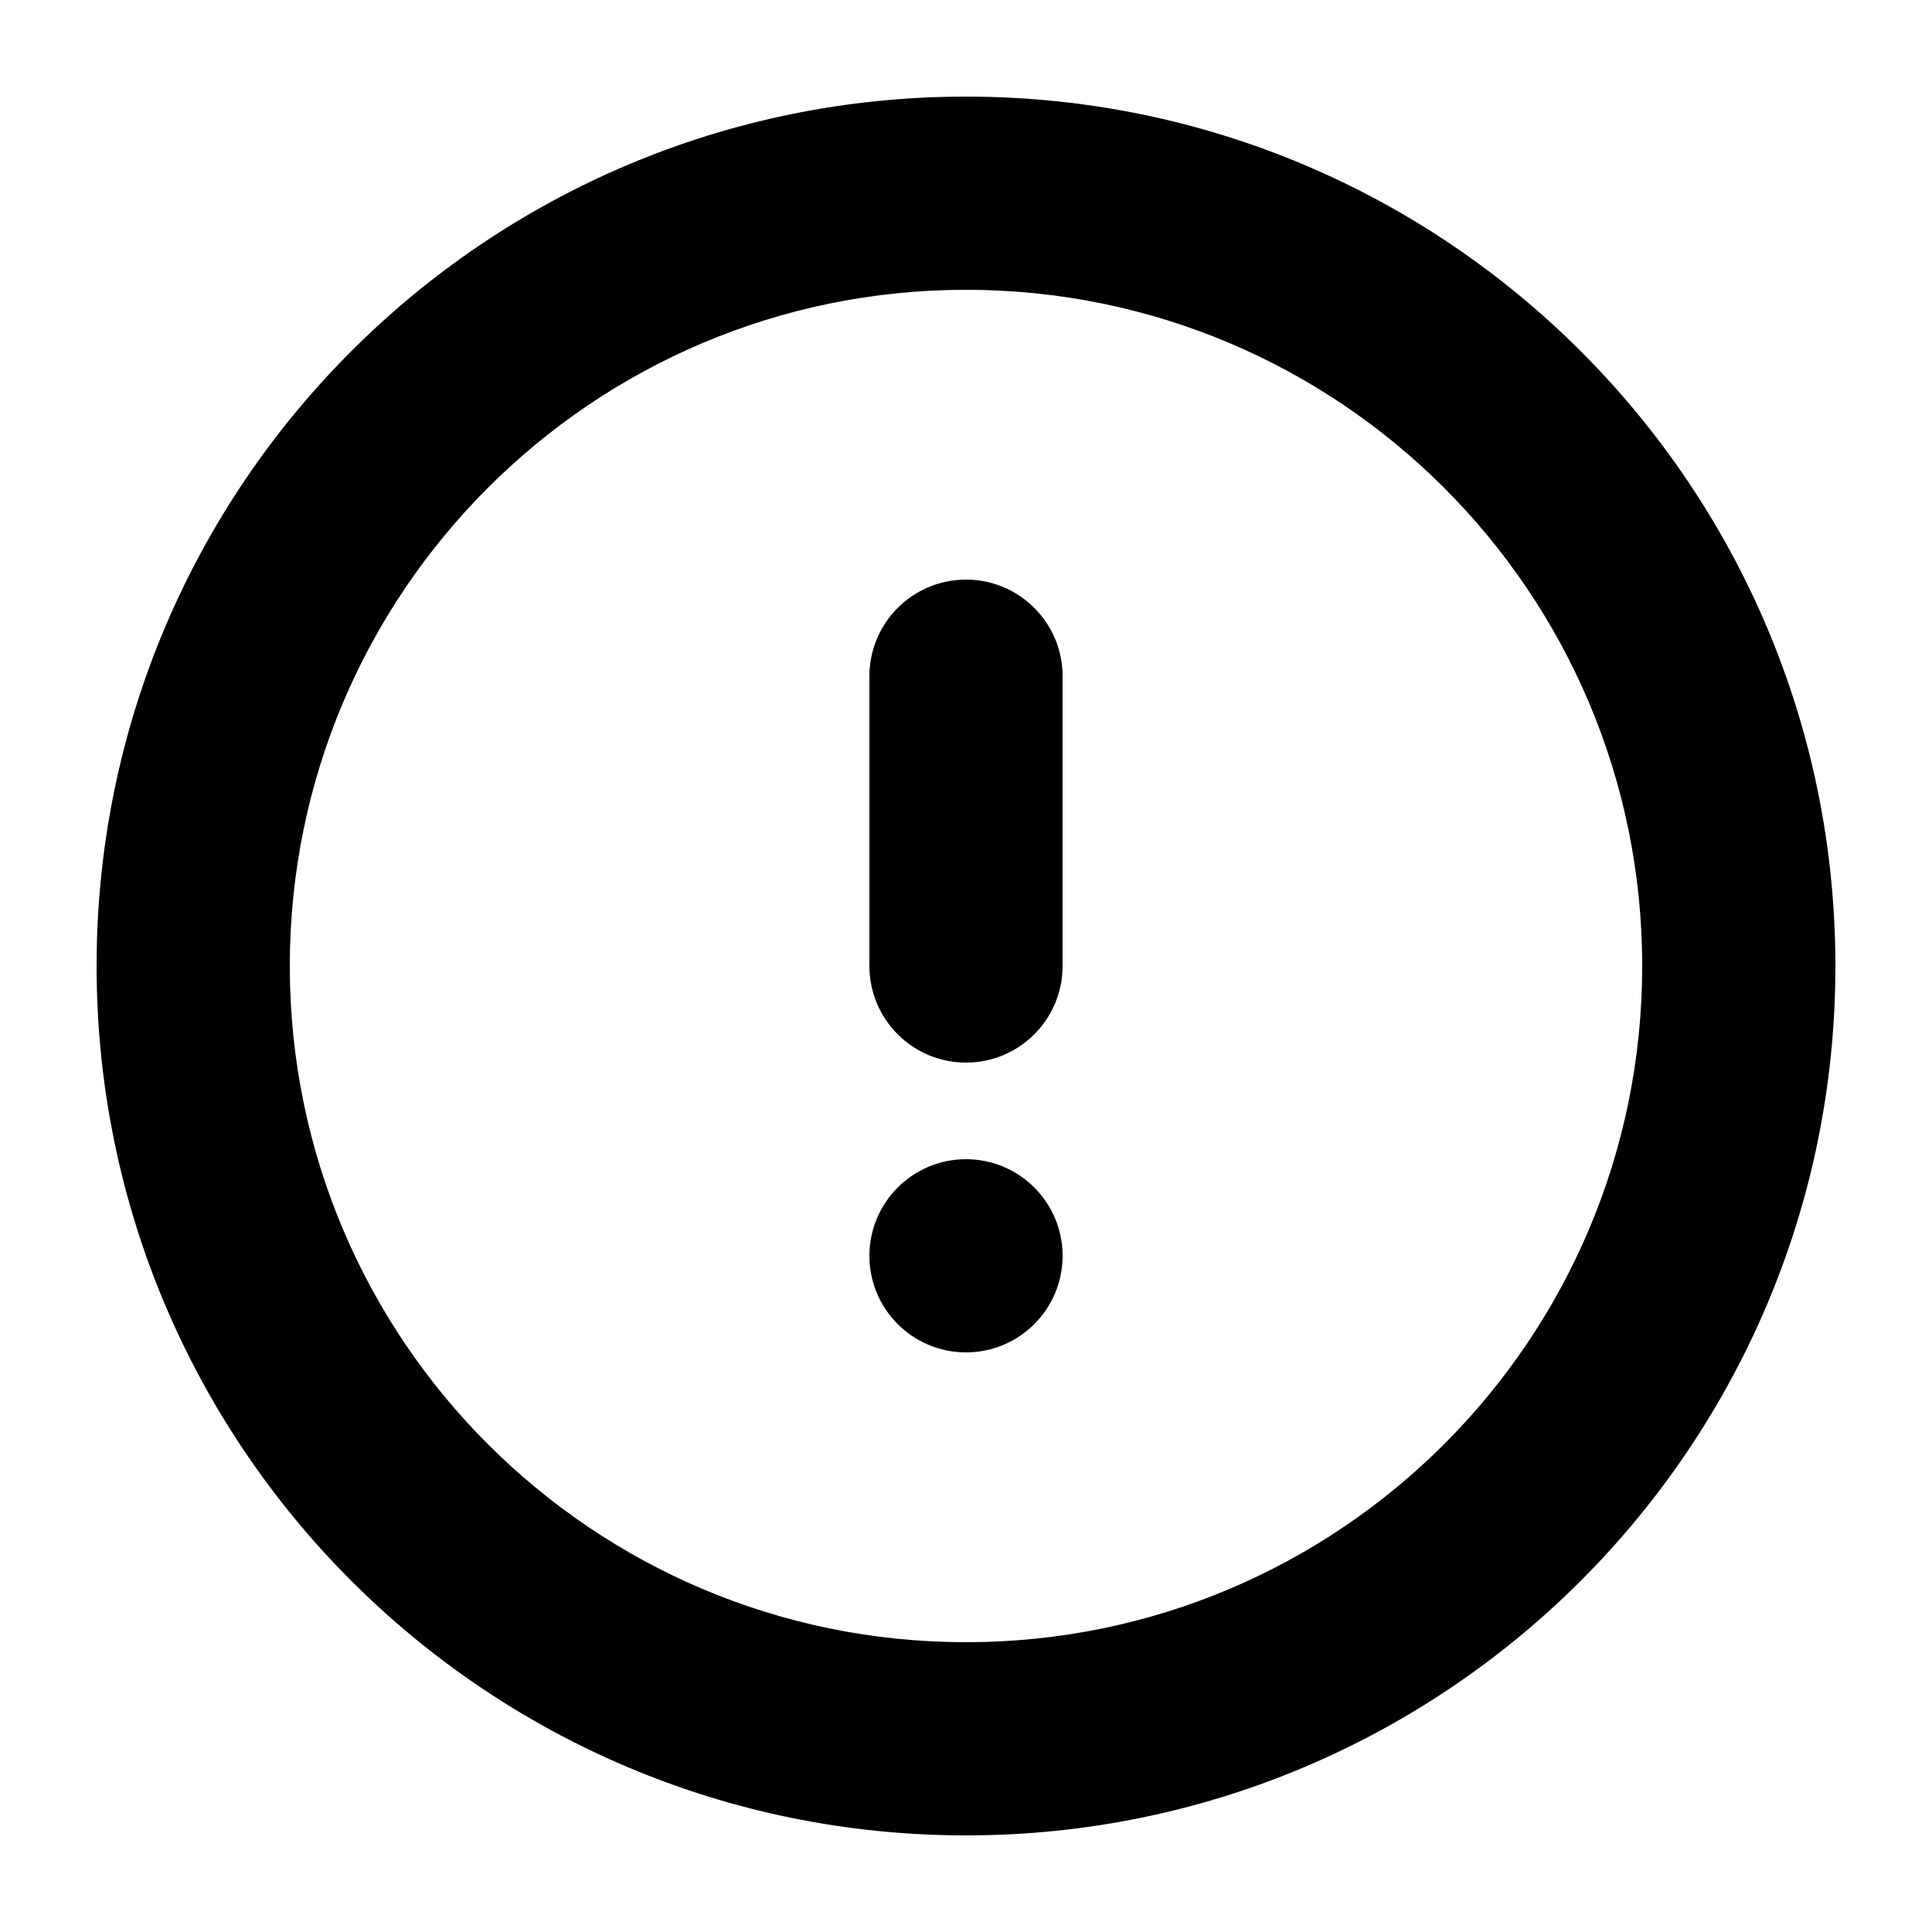
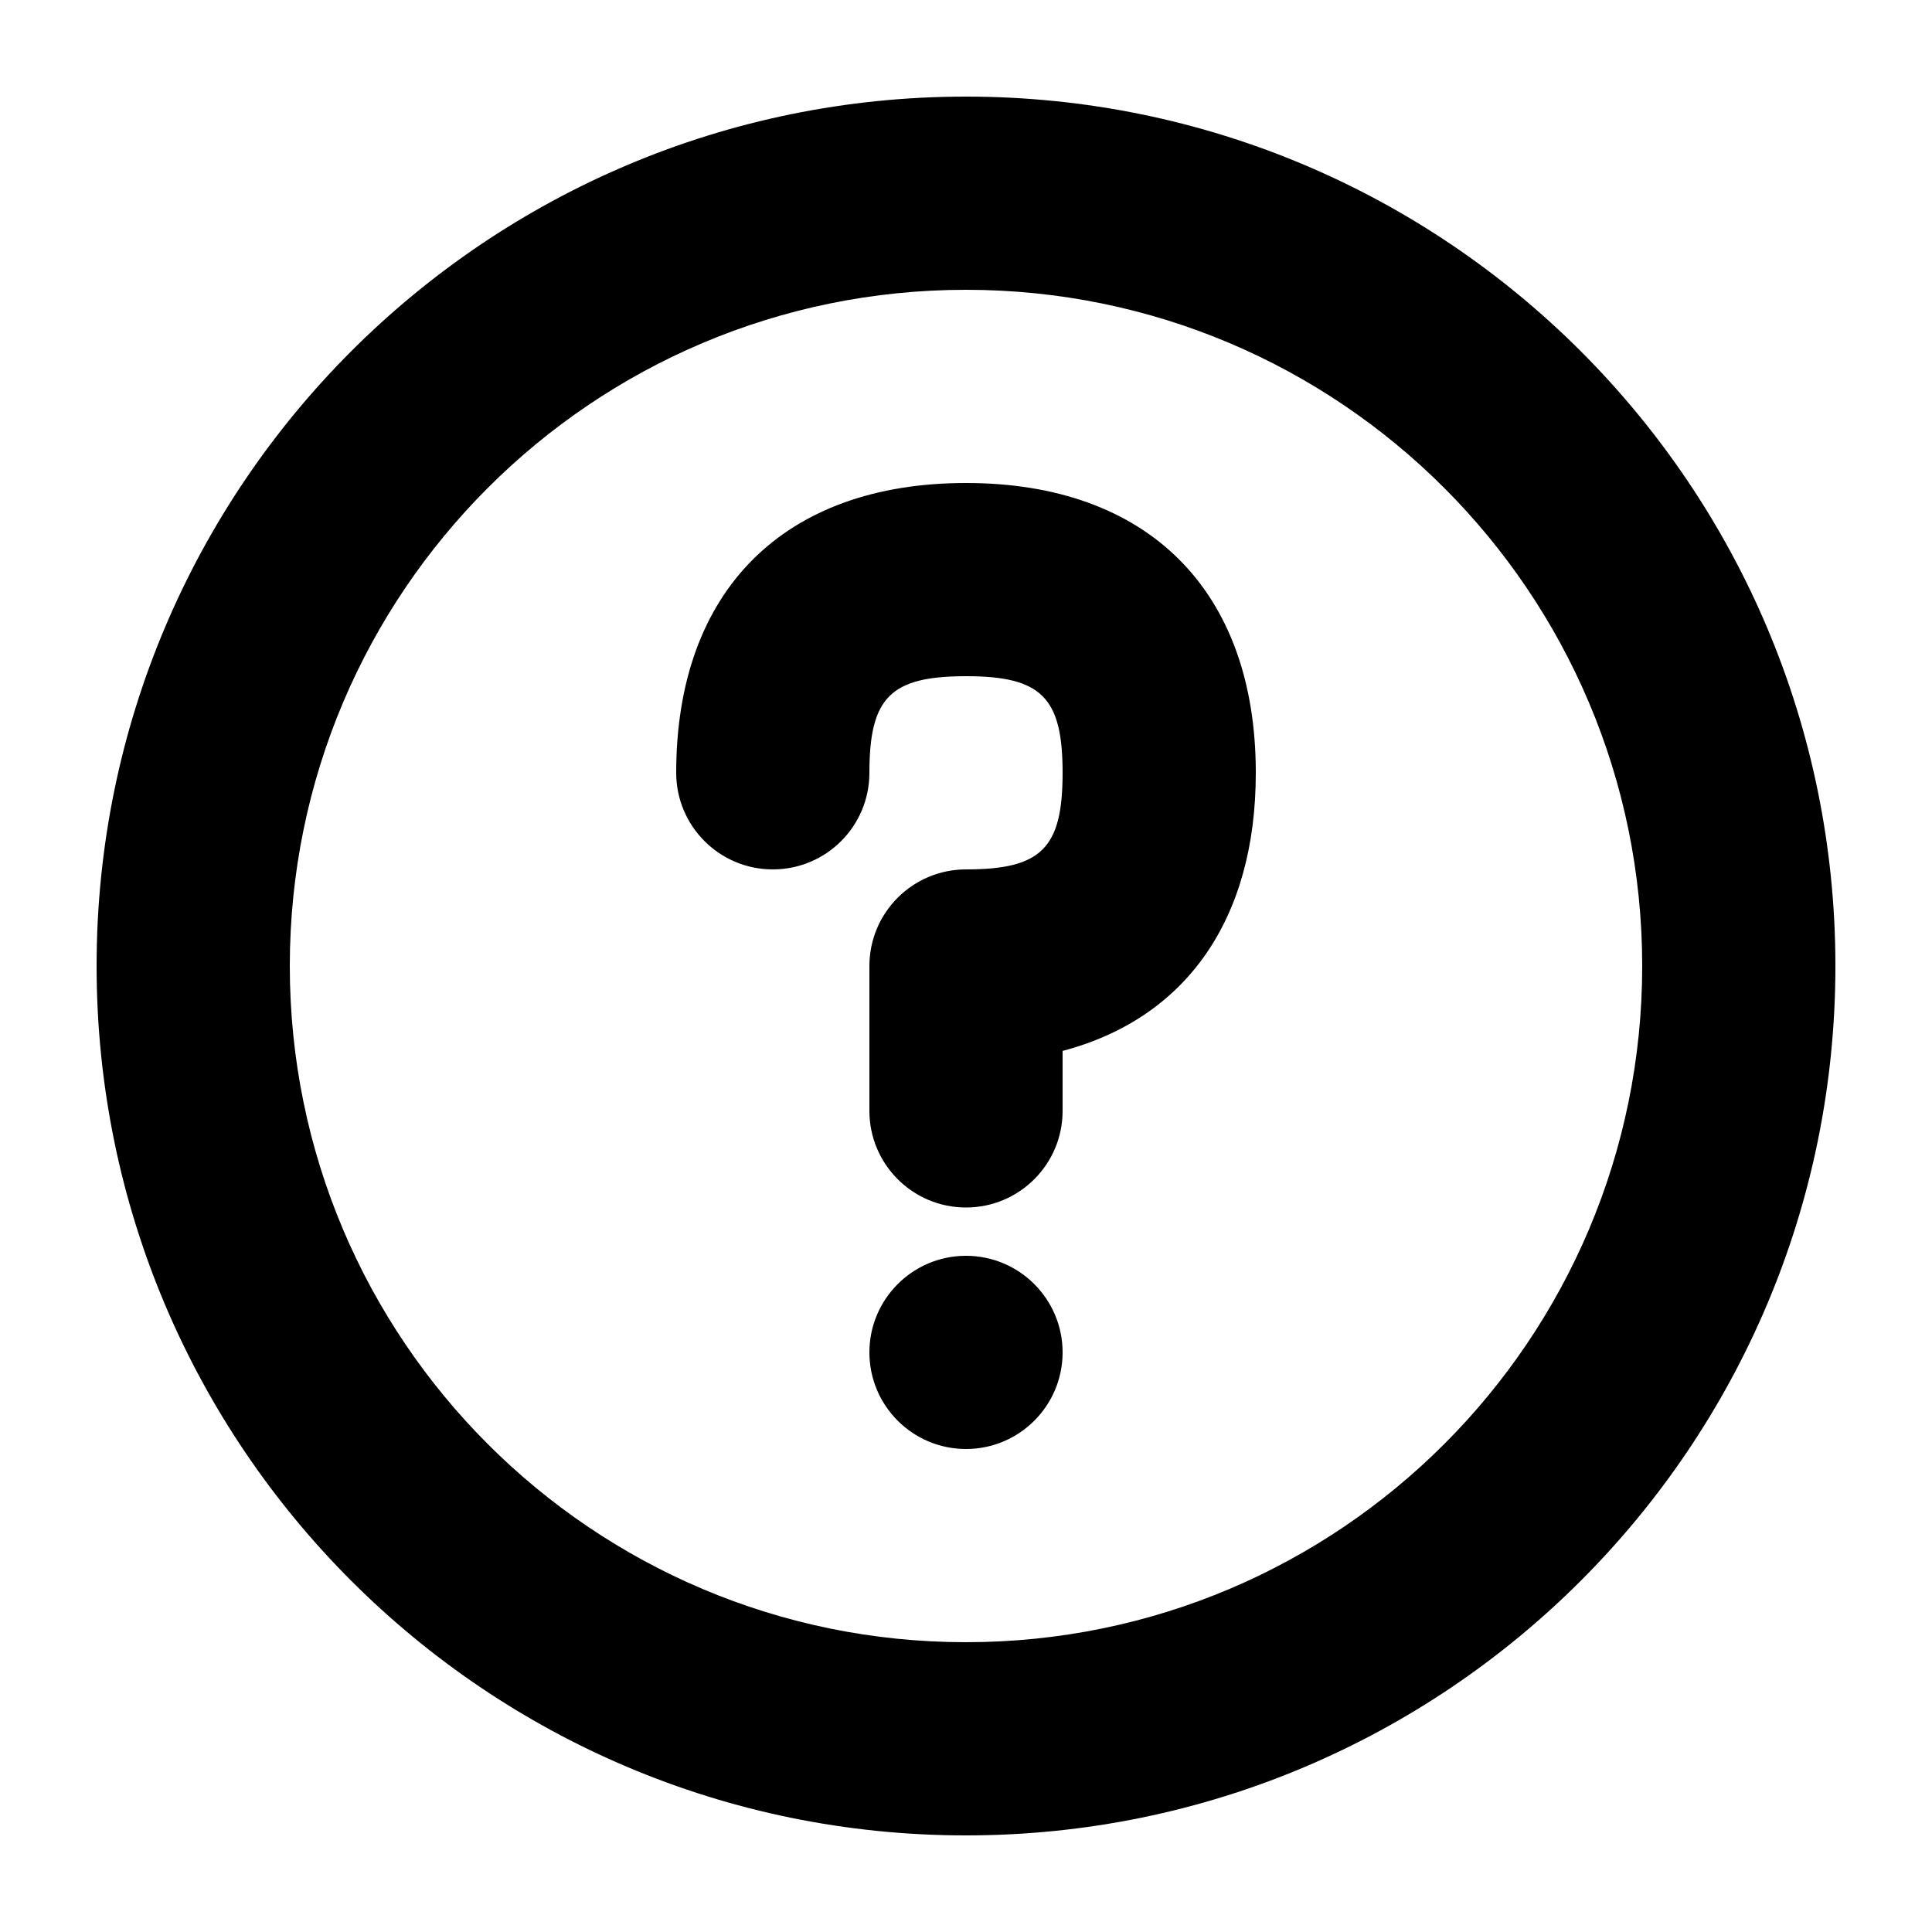
<svg xmlns="http://www.w3.org/2000/svg" width="20" height="20" viewBox="0 0 20 20" fill="none">
-   <path d="M10 19C5.029 19 1 14.971 1 10C1 5.029 5.029 1 10 1C14.971 1 19 5.029 19 10C19 14.971 14.971 19 10 19ZM10 17C13.866 17 17 13.866 17 10C17 6.134 13.866 3 10 3C6.134 3 3 6.134 3 10C3 13.866 6.134 17 10 17ZM10 6C10.552 6 11 6.448 11 7V10C11 10.552 10.552 11 10 11C9.448 11 9 10.552 9 10V7C9 6.448 9.448 6 10 6ZM10 12C10.552 12 11 12.448 11 13C11 13.552 10.552 14 10 14C9.448 14 9 13.552 9 13C9 12.448 9.448 12 10 12Z" fill="currentColor" />
+   <path d="M10 19C5.029 19 1 14.971 1 10C1 5.029 5.029 1 10 1C14.971 1 19 5.029 19 10C19 14.971 14.971 19 10 19ZM10 17C13.866 17 17 13.866 17 10C17 6.134 13.866 3 10 3C6.134 3 3 6.134 3 10C3 13.866 6.134 17 10 17ZM11 11.5C11 12.052 10.552 12.5 10 12.5C9.448 12.5 9 12.052 9 11.5V10C9 9.448 9.448 9 10 9C10.781 9 11 8.781 11 8C11 7.219 10.781 7 10 7C9.219 7 9 7.219 9 8C9 8.552 8.553 9 8 9C7.448 9 7 8.552 7 8C7 6.114 8.114 5 10 5C11.886 5 13 6.114 13 8C13 9.523 12.273 10.543 11 10.879V11.5ZM10 15C9.448 15 9 14.552 9 14C9 13.448 9.448 13 10 13C10.552 13 11 13.448 11 14C11 14.552 10.552 15 10 15Z" fill="currentColor" />
</svg>
